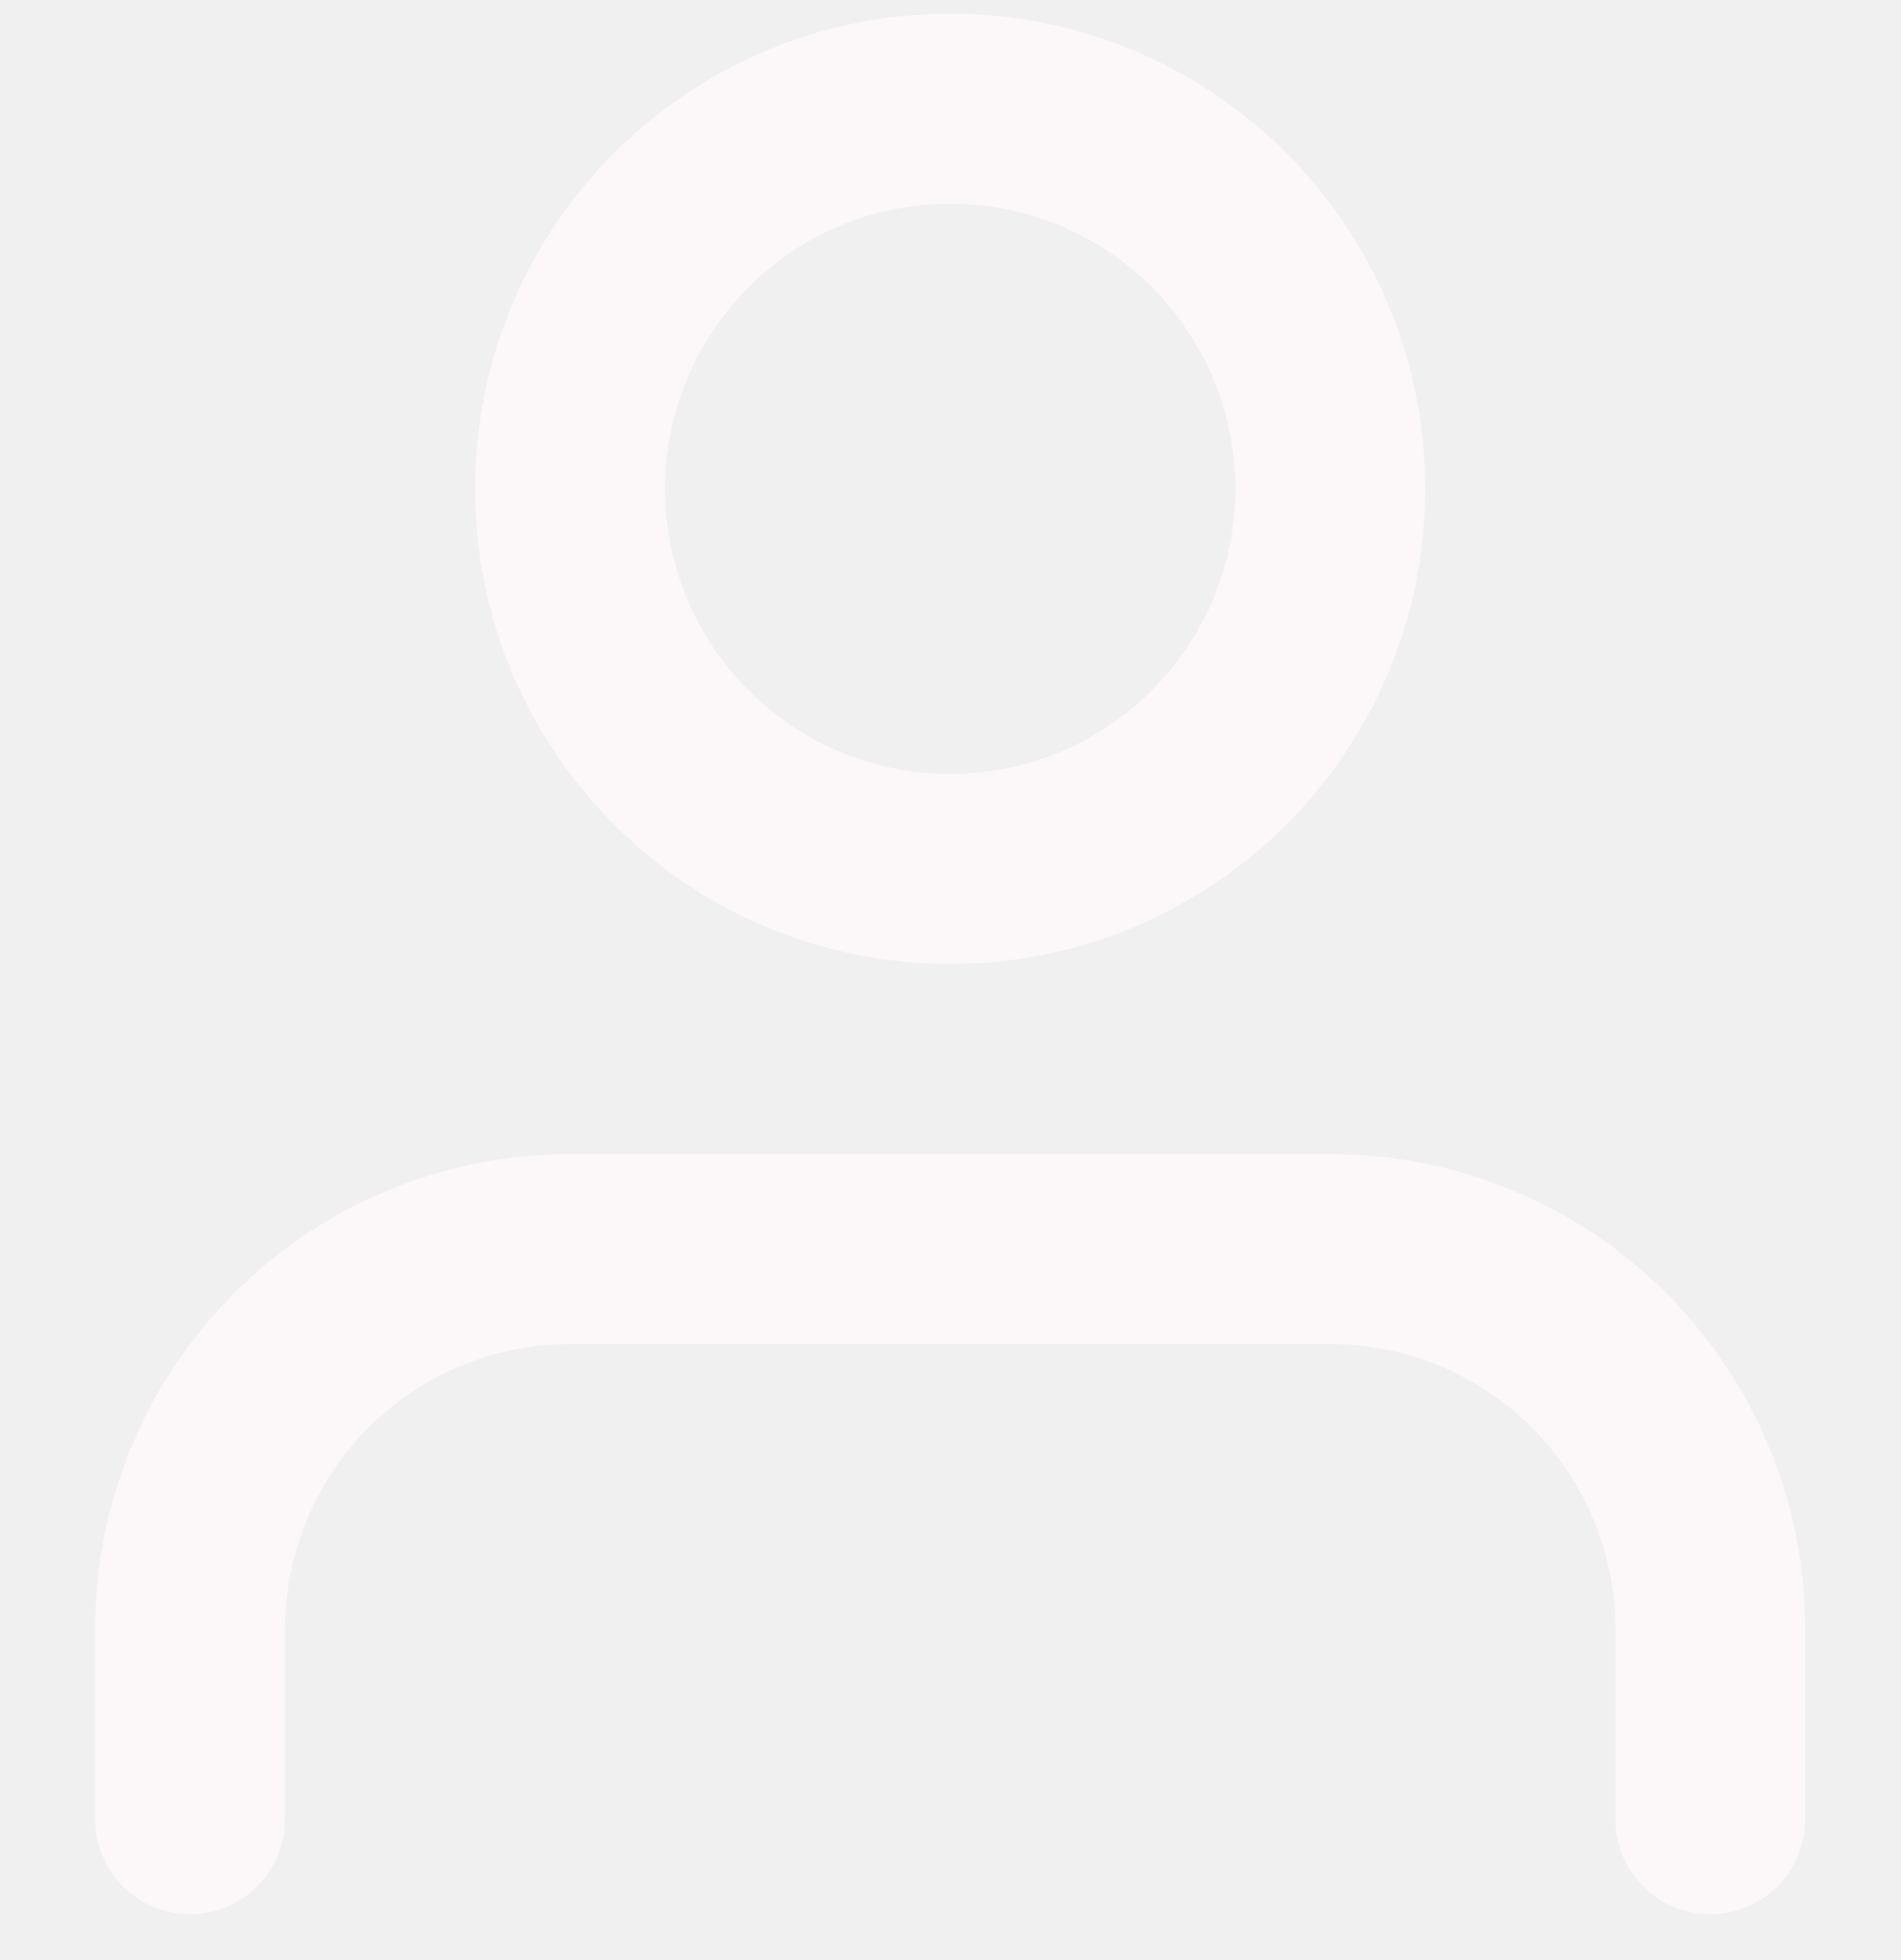
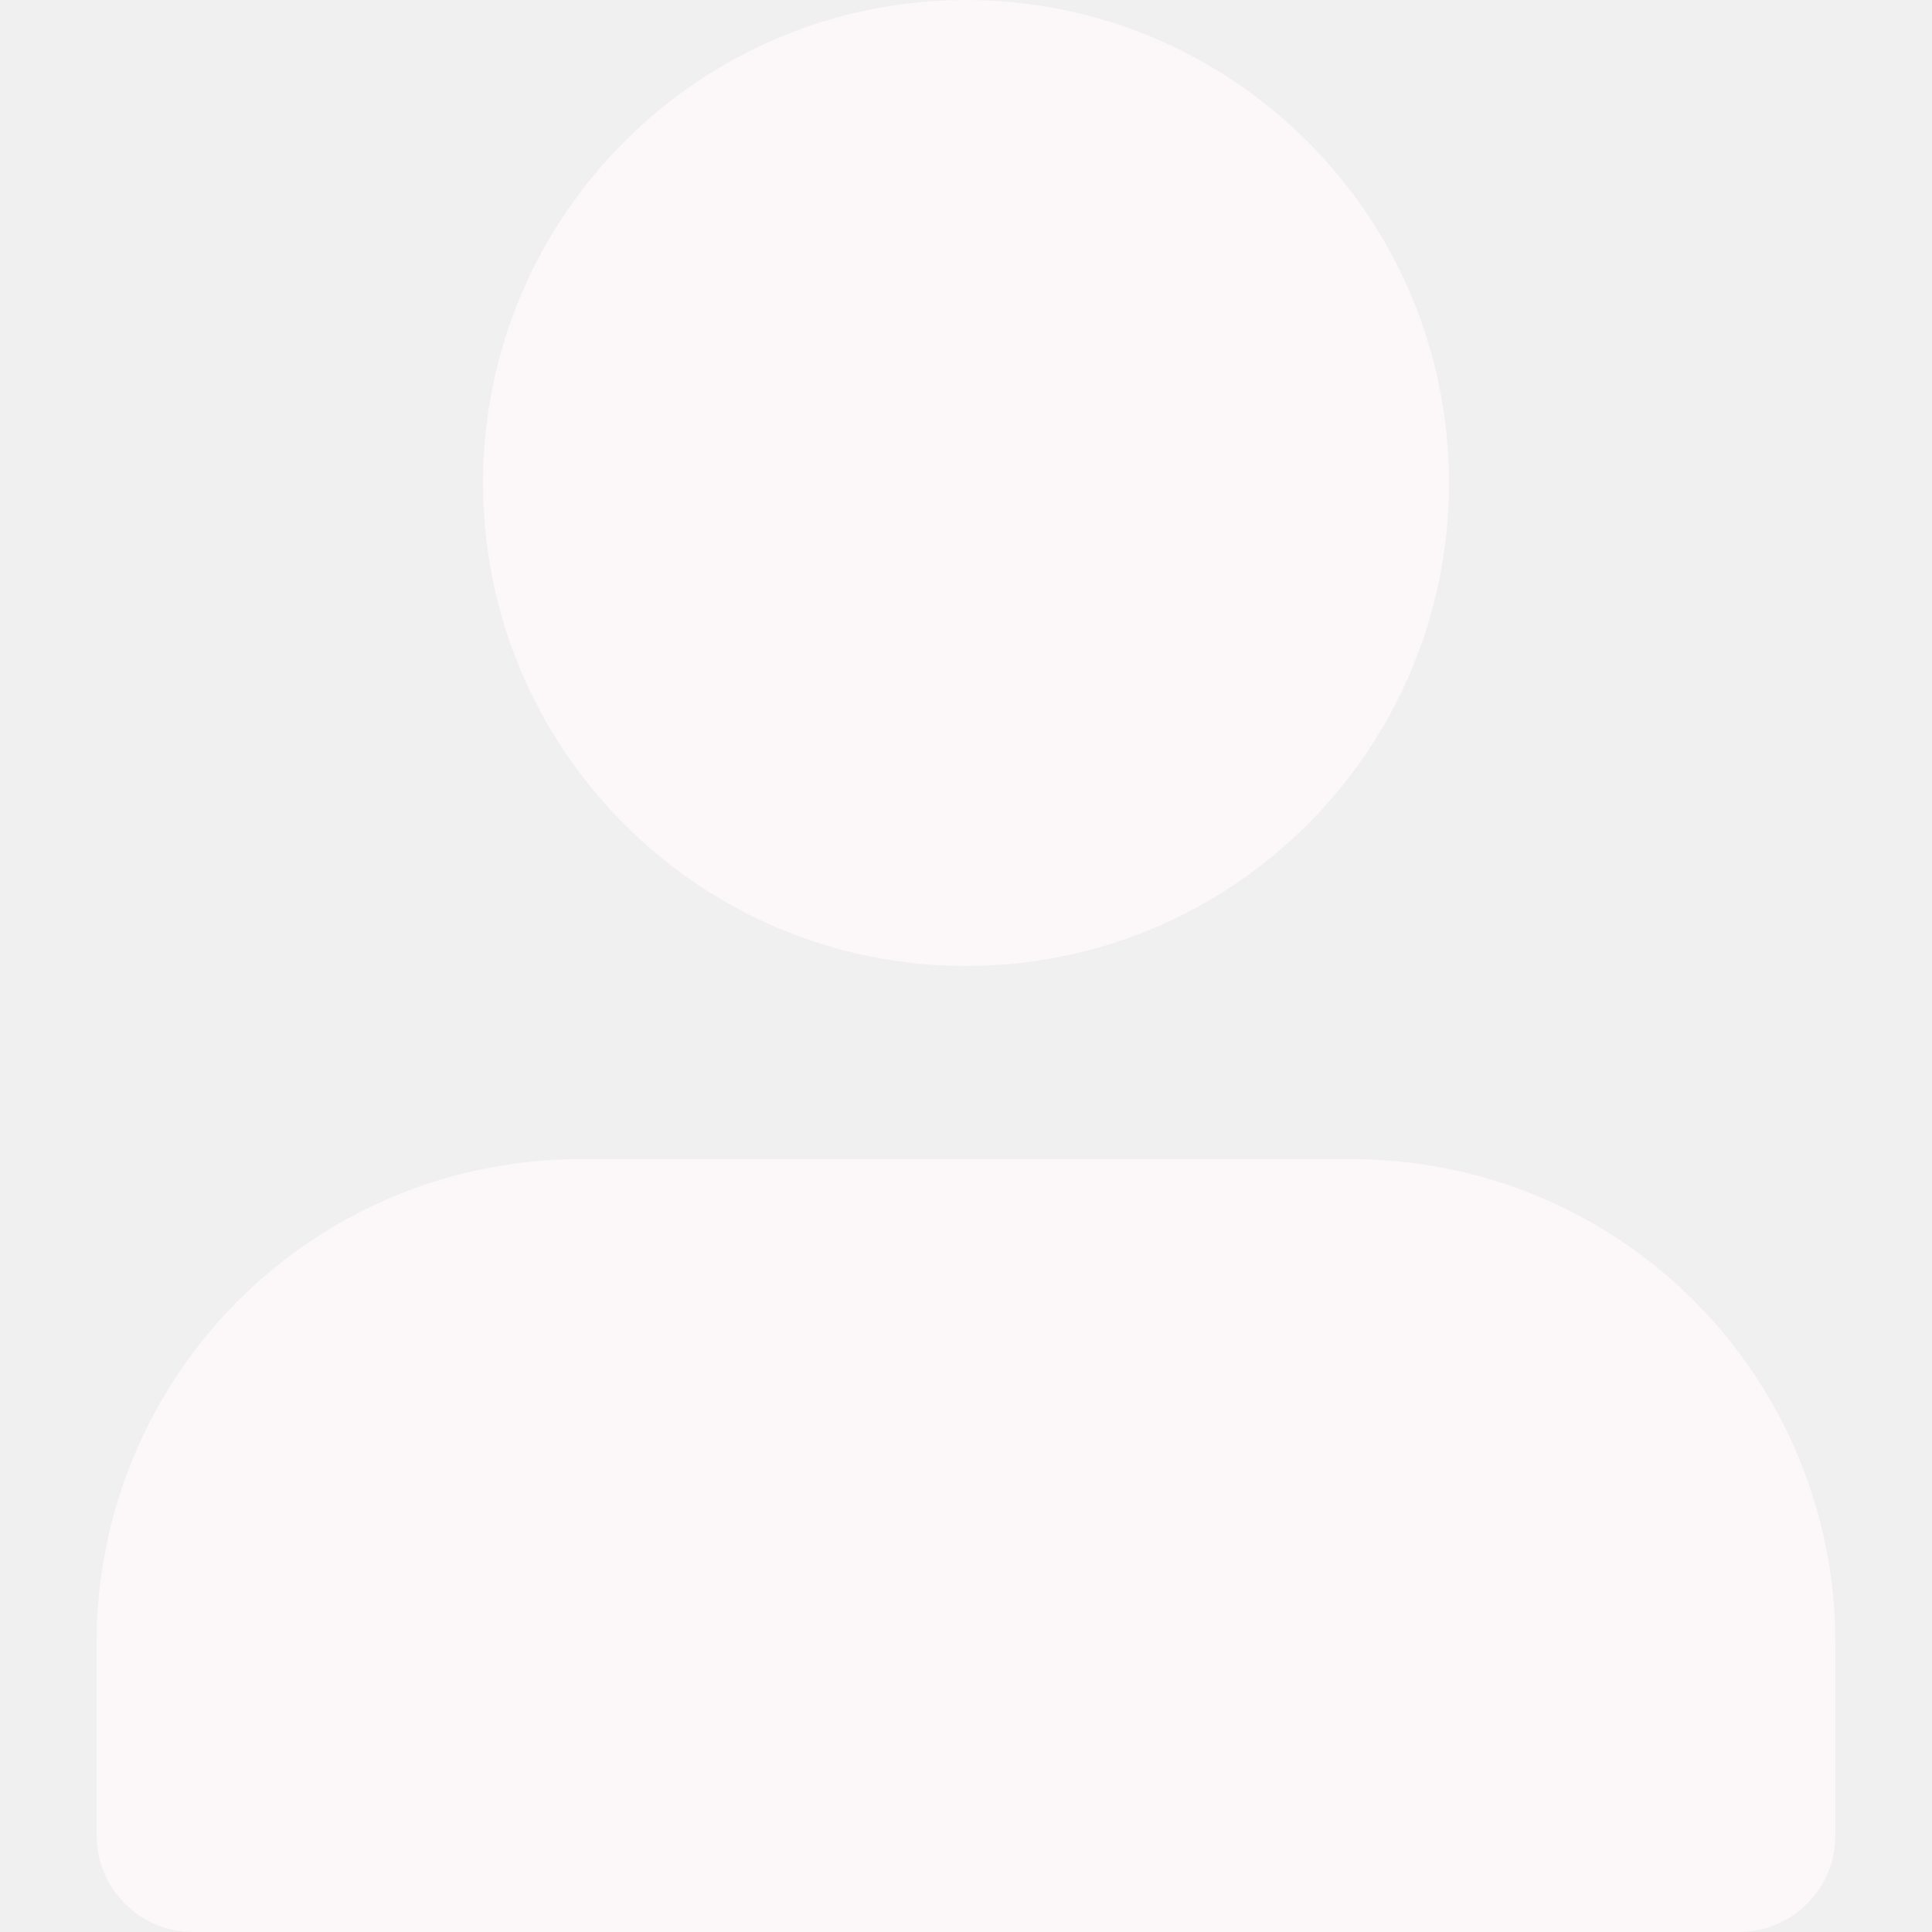
- <svg xmlns="http://www.w3.org/2000/svg" width="32" height="33" viewBox="0 0 32 33" fill="none">
-   <g clip-path="url(#clip0_27_124)">
-     <path fill-rule="evenodd" clip-rule="evenodd" d="M3.943 21.773C5.443 20.273 7.478 19.43 9.6 19.43H22.4C24.522 19.43 26.556 20.273 28.057 21.773C29.557 23.273 30.4 25.308 30.4 27.43V30.63C30.4 31.513 29.684 32.23 28.8 32.23C27.916 32.23 27.2 31.513 27.2 30.63V27.43C27.2 26.157 26.694 24.936 25.794 24.036C24.894 23.136 23.673 22.63 22.4 22.63H9.6C8.327 22.63 7.106 23.136 6.206 24.036C5.306 24.936 4.8 26.157 4.8 27.43V30.63C4.8 31.513 4.084 32.23 3.2 32.23C2.316 32.23 1.6 31.513 1.6 30.63V27.43C1.6 25.308 2.443 23.273 3.943 21.773Z" fill="#FCF7F8" />
-     <path fill-rule="evenodd" clip-rule="evenodd" d="M16 3.43C13.349 3.43 11.2 5.579 11.2 8.23C11.2 10.881 13.349 13.03 16 13.03C18.651 13.03 20.8 10.881 20.8 8.23C20.8 5.579 18.651 3.43 16 3.43ZM8 8.23C8 3.811 11.582 0.23 16 0.23C20.418 0.23 24 3.811 24 8.23C24 12.648 20.418 16.23 16 16.23C11.582 16.23 8 12.648 8 8.23Z" fill="#FCF7F8" />
+ <svg xmlns="http://www.w3.org/2000/svg" width="48" height="48" viewBox="0 0 48 48" fill="none">
+   <g clip-path="url(#clip0_191_248)">
+     <path fill-rule="evenodd" clip-rule="evenodd" d="M5.915 32.315C8.165 30.064 11.217 28.8 14.4 28.8H33.6C36.783 28.8 39.835 30.064 42.085 32.315C44.336 34.565 45.6 37.617 45.6 40.8V45.6C45.6 46.925 44.526 48 43.2 48C41.874 48 42.085 48 40.5 48H38C36 48 35.5 48 33.5 48C31.5 48 29.41 48 27.5 48H22C20.09 48 17 48 15.5 48C13 48 12.5 48 10.5 48H7.2C5.5 48 6.125 48 4.8 48C3.475 48 2.4 46.925 2.4 45.6V40.8C2.4 37.617 3.664 34.565 5.915 32.315Z" fill="#FCF7F8" />
+     <path d="M12 12C12 5.373 17.373 0 24 0C30.627 0 36 5.373 36 12C36 18.627 30.627 24 24 24C17.373 24 12 18.627 12 12Z" fill="#FCF7F8" />
  </g>
  <defs>
-     <clipPath id="clip0_27_124">
-       <rect width="32" height="32" fill="white" transform="translate(0 0.229736)" />
+     <clipPath id="clip0_191_248">
+       <rect width="48" height="48" fill="white" />
    </clipPath>
  </defs>
</svg>
